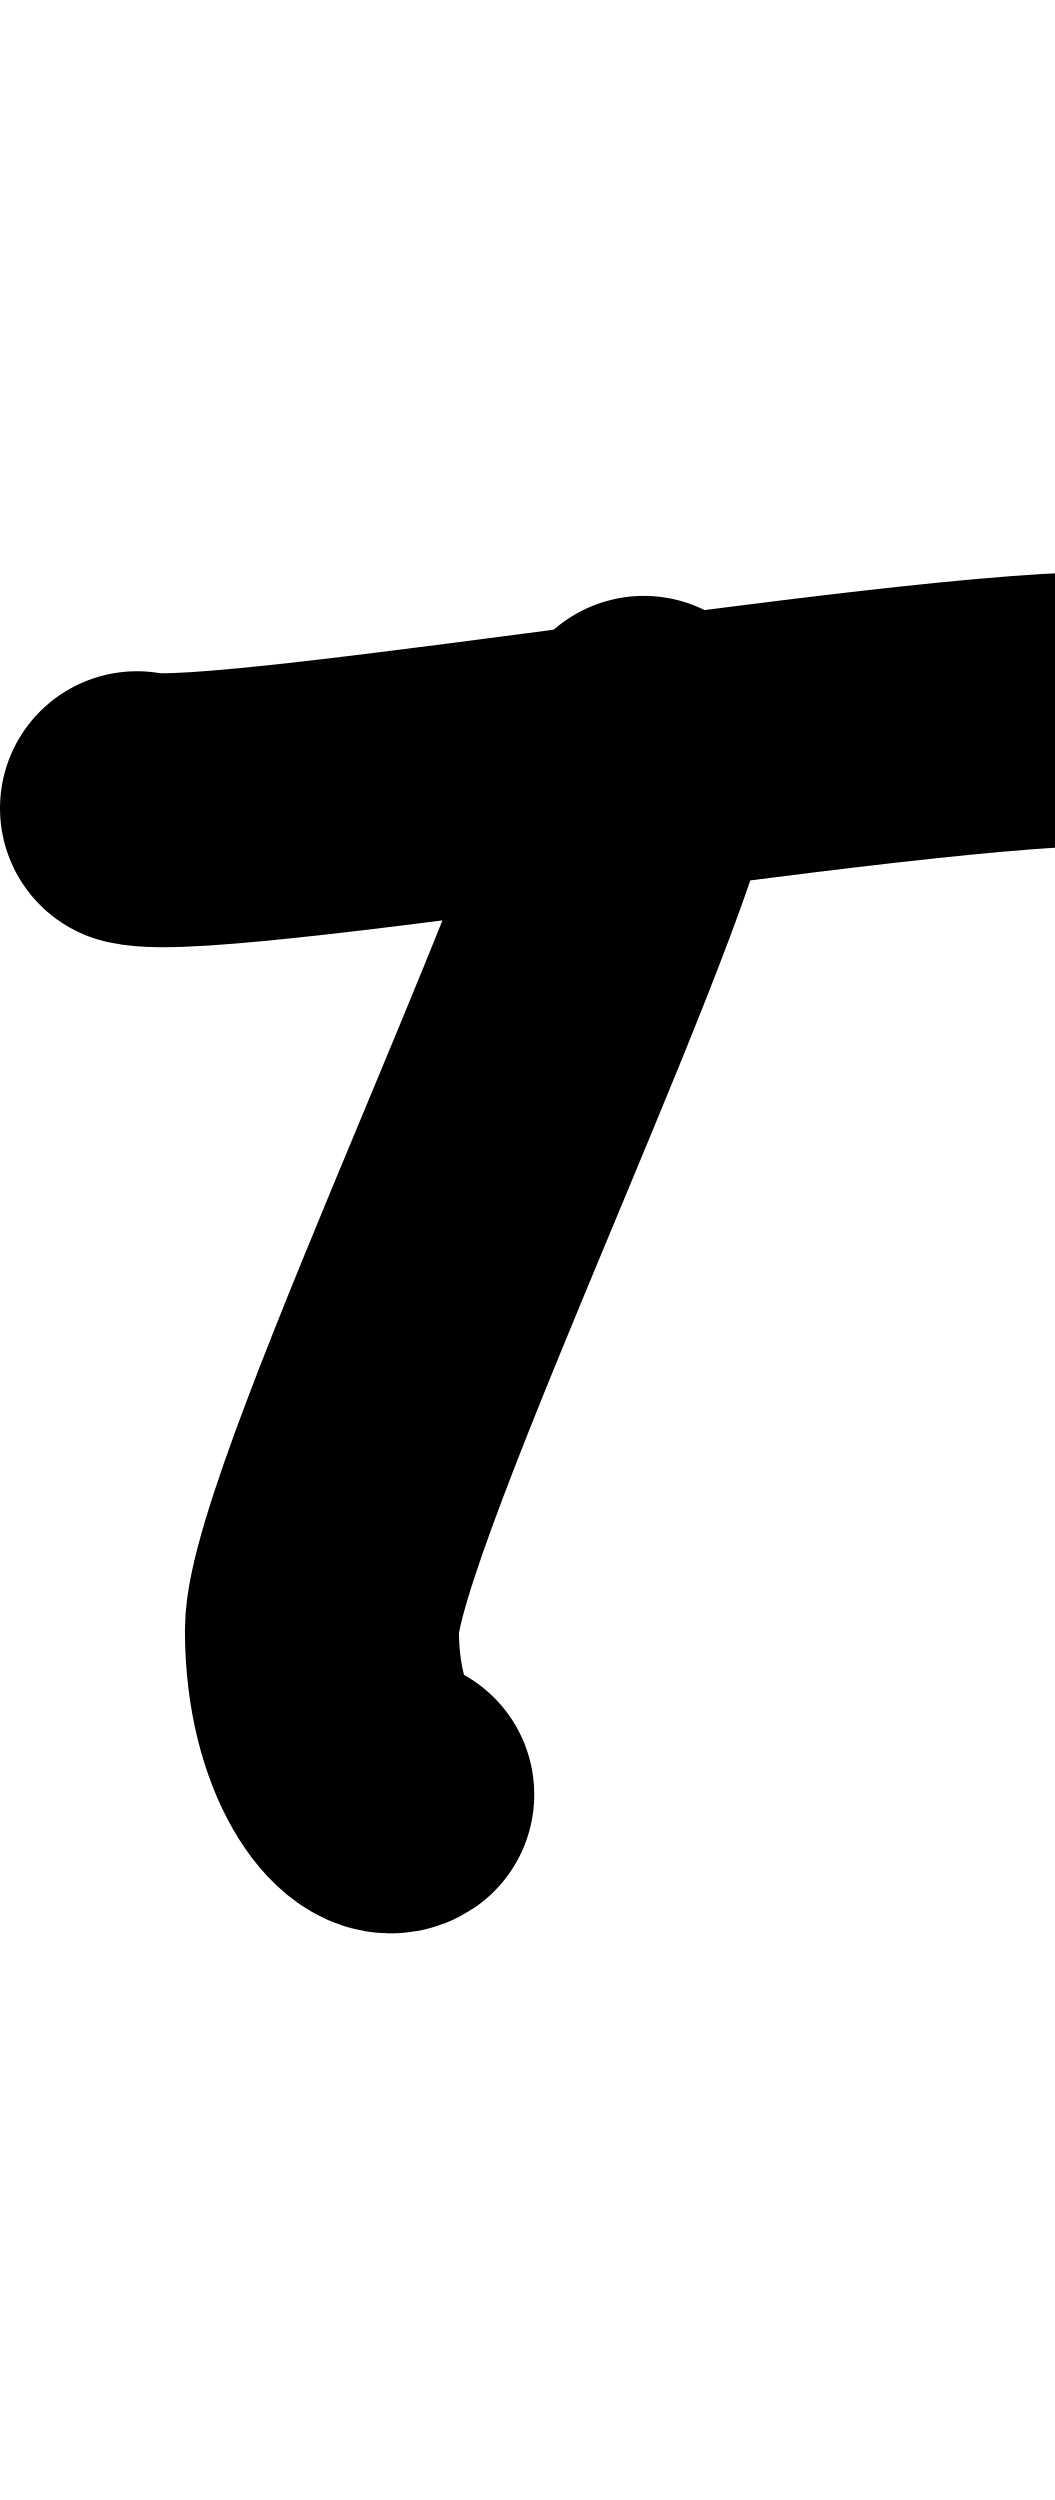
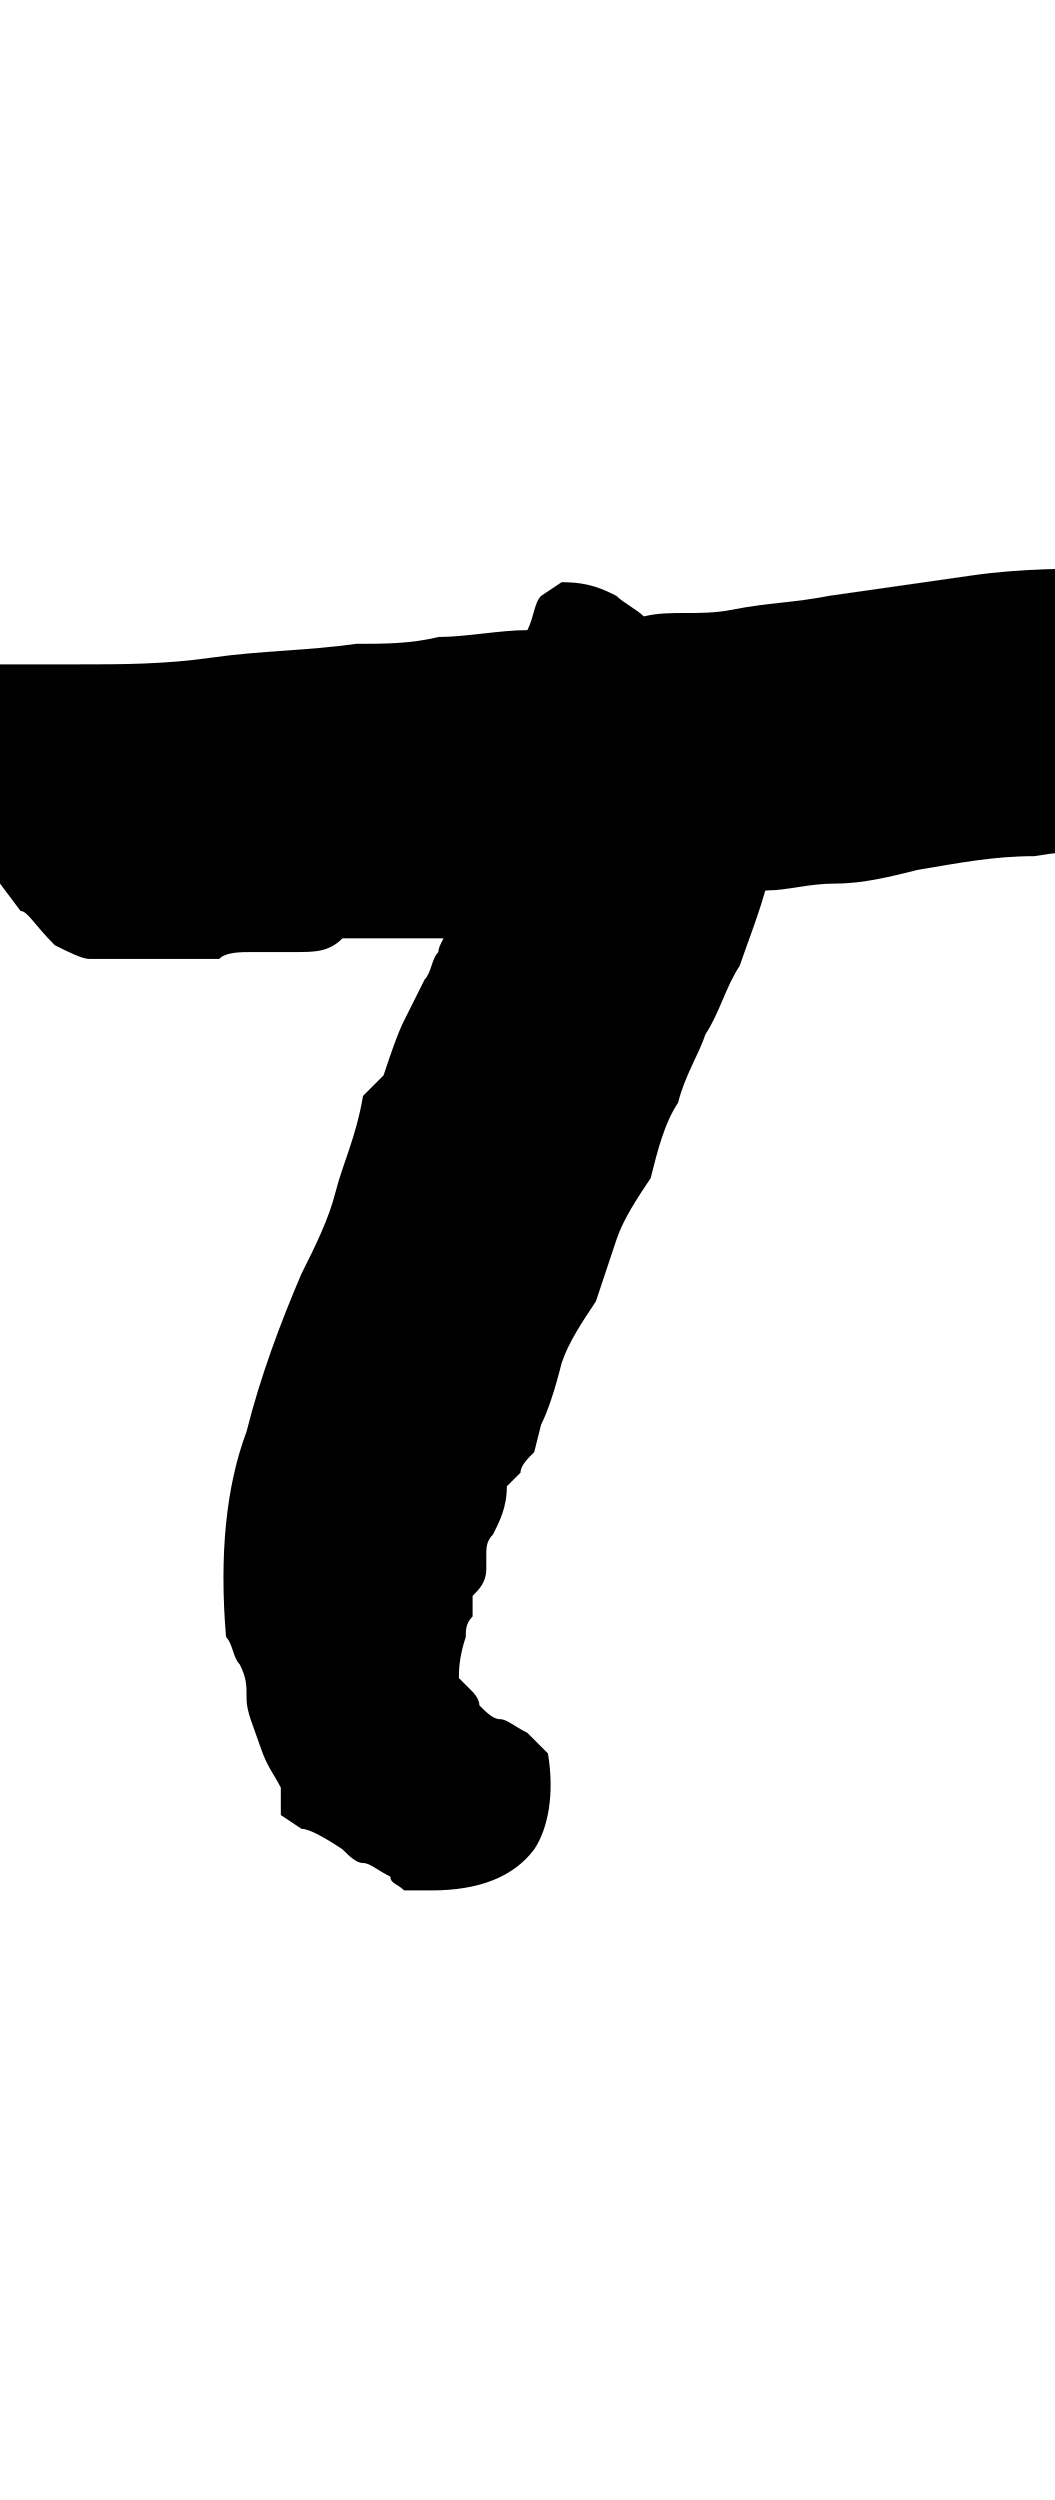
- <svg xmlns="http://www.w3.org/2000/svg" version="1.1" id="Layer_1" x="0px" y="0px" viewBox="0 0 15.4 36.5" enable-background="new 0 0 15.4 36.5" xml:space="preserve">
-   <path fill="none" stroke="#000000" stroke-width="4" stroke-linecap="round" stroke-linejoin="round" stroke-miterlimit="10" d="  M2,11.8c1.2,0.3,13.1-1.8,14.8-1.4" />
-   <path fill="none" stroke="#000000" stroke-width="4" stroke-linecap="round" stroke-linejoin="round" stroke-miterlimit="10" d="  M9.4,10.7C9.7,11.8,4.7,22,4.7,23.8c0,1.7,0.8,2.6,1.1,2.4" />
+ <svg xmlns="http://www.w3.org/2000/svg" xmlns:xlink="http://www.w3.org/1999/xlink" version="1.1" id="Layer_1" x="0px" y="0px" viewBox="0 0 15.4 36.5" enable-background="new 0 0 15.4 36.5" xml:space="preserve">
+   <g>
+     <defs>
+       <path id="SVGID_62_" d="M19.3,10c-0.2-0.3-0.5-0.6-0.7-0.8c-0.1-0.1-0.2-0.2-0.3-0.3C18.1,8.8,18,8.7,18,8.6l-0.3-0.2    c-0.2,0-0.5-0.1-0.7-0.1c-0.3,0-0.5,0-0.8,0c-0.6,0-1.3,0-2,0.1c-0.7,0.1-1.4,0.2-2.1,0.3c-0.5,0.1-0.9,0.1-1.4,0.2S9.8,8.9,9.4,9    l0,0C8.7,9,8.3,9.1,7.7,9.2l0,0c-0.4,0-0.9,0.1-1.3,0.1C6,9.4,5.6,9.4,5.2,9.4C4.5,9.5,3.8,9.5,3.1,9.6c-0.7,0.1-1.3,0.1-2,0.1    H0.3l-0.4,0l-0.1,0.5c0,0.1-0.1,0.1-0.2,0.2c-0.1,0.1-0.1,0.2-0.1,0.4c0,0.3,0,0.6,0.1,0.8c0.1,0.2,0.1,0.4,0.2,0.6    c0,0.1,0.1,0.3,0.1,0.4c0,0.1,0.1,0.2,0.1,0.3l0.3,0.4c0.1,0,0.2,0.2,0.5,0.5c0.2,0.1,0.4,0.2,0.5,0.2c0.2,0,0.3,0,0.5,0    c0,0,0.1,0,0.2,0c0.1,0,0.1,0,0.2,0h1c0.1-0.1,0.3-0.1,0.5-0.1c0,0,0.1,0,0.1,0c0,0,0.1,0,0.2,0h0.3c0.3,0,0.5,0,0.7-0.2    c0.1,0,0.2,0,0.3,0c0.1,0,0.2,0,0.3,0c0.1,0,0.2,0,0.3,0c0.1,0,0.2,0,0.3,0c0.1,0,0.2,0,0.3,0c0,0,0,0,0,0    c1.7-0.2,3.1-0.4,4.7-0.7l0,0c0.3,0,0.6-0.1,1-0.1c0.4,0,0.8-0.1,1.2-0.2c0.6-0.1,1.1-0.2,1.7-0.2c0.6-0.1,1.1-0.1,1.6-0.1    c0.1,0,0.2,0,0.3,0c0.1,0,0.3,0,0.4,0c0.1,0,0.2,0,0.3-0.1c0.1,0,0.2-0.1,0.2-0.1c0.1,0,0.2-0.1,0.3-0.1s0.2,0,0.3,0l0.3,0    l0.3-0.4c0.1,0,0.2-0.2,0.4-0.4C19.6,10.7,19.6,10.3,19.3,10z" />
+     </defs>
+     <clipPath id="SVGID_3_">
+       <use xlink:href="#SVGID_62_" overflow="visible" />
+     </clipPath>
+     <path clip-path="url(#SVGID_3_)" fill="none" stroke="#000000" stroke-width="6" stroke-linecap="round" stroke-linejoin="round" stroke-miterlimit="10" d="   M1.7,11.5c1.2,0.3,13.9-1.4,15.6-1" />
+   </g>
+   <g>
+     <defs>
+       <path id="SVGID_64_" d="M9.5,9.1c0,0-0.1-0.1-0.1-0.1C9.3,8.9,9.1,8.8,9,8.7C8.8,8.6,8.6,8.5,8.2,8.5L7.9,8.7    C7.8,8.8,7.8,9,7.7,9.2l0,0C7.5,9.9,7.2,10.7,7,11.4c-0.2,0.8-0.2,1.5-0.5,2.2l0,0c0,0.1-0.1,0.2-0.1,0.3    c-0.1,0.1-0.1,0.3-0.2,0.4c-0.1,0.2-0.2,0.4-0.3,0.6c-0.1,0.2-0.2,0.5-0.3,0.8l-0.3,0.3C5.2,16.6,5,17,4.9,17.4s-0.3,0.8-0.5,1.2    c-0.3,0.7-0.6,1.5-0.8,2.3c-0.3,0.8-0.4,1.8-0.3,3c0.1,0.1,0.1,0.3,0.2,0.4c0.1,0.2,0.1,0.3,0.1,0.5c0,0.2,0.1,0.4,0.2,0.7    s0.2,0.4,0.3,0.6v0.4l0.3,0.2C4.5,26.7,4.7,26.8,5,27c0.1,0.1,0.2,0.2,0.3,0.2c0.1,0,0.2,0.1,0.4,0.2c0,0.1,0.1,0.1,0.2,0.2h0.4    c0.7,0,1.2-0.2,1.5-0.6C8,26.7,8.1,26.2,8,25.6l-0.3-0.3c-0.2-0.1-0.3-0.2-0.4-0.2c-0.1,0-0.2-0.1-0.3-0.2c0-0.1-0.1-0.2-0.1-0.2    c-0.1-0.1-0.1-0.1-0.2-0.2c0-0.1,0-0.3,0.1-0.6c0-0.1,0-0.2,0.1-0.3c0-0.1,0-0.2,0-0.3c0.1-0.1,0.2-0.2,0.2-0.4c0,0,0-0.1,0-0.2    c0-0.1,0-0.2,0.1-0.3c0.1-0.2,0.2-0.4,0.2-0.7c0.1-0.1,0.1-0.1,0.2-0.2c0-0.1,0.1-0.2,0.2-0.3l0.1-0.4c0.1-0.2,0.2-0.5,0.3-0.9    c0.1-0.3,0.3-0.6,0.5-0.9c0.1-0.3,0.2-0.6,0.3-0.9c0.1-0.3,0.3-0.6,0.5-0.9c0.1-0.4,0.2-0.8,0.4-1.1c0.1-0.4,0.3-0.7,0.4-1    c0.2-0.3,0.3-0.7,0.5-1c0.1-0.3,0.3-0.8,0.4-1.2C11.3,11.4,10.7,10.3,9.5,9.1z" />
+     </defs>
+     <clipPath id="SVGID_5_">
+       <use xlink:href="#SVGID_64_" overflow="visible" />
+     </clipPath>
+     <path clip-path="url(#SVGID_5_)" fill="none" stroke="#000000" stroke-width="6" stroke-linecap="round" stroke-linejoin="round" stroke-miterlimit="10" d="   M9.4,10.7C9.7,11.8,4.7,22,4.7,23.8c0,1.7,0.8,2.6,1.1,2.4" />
+   </g>
</svg>
